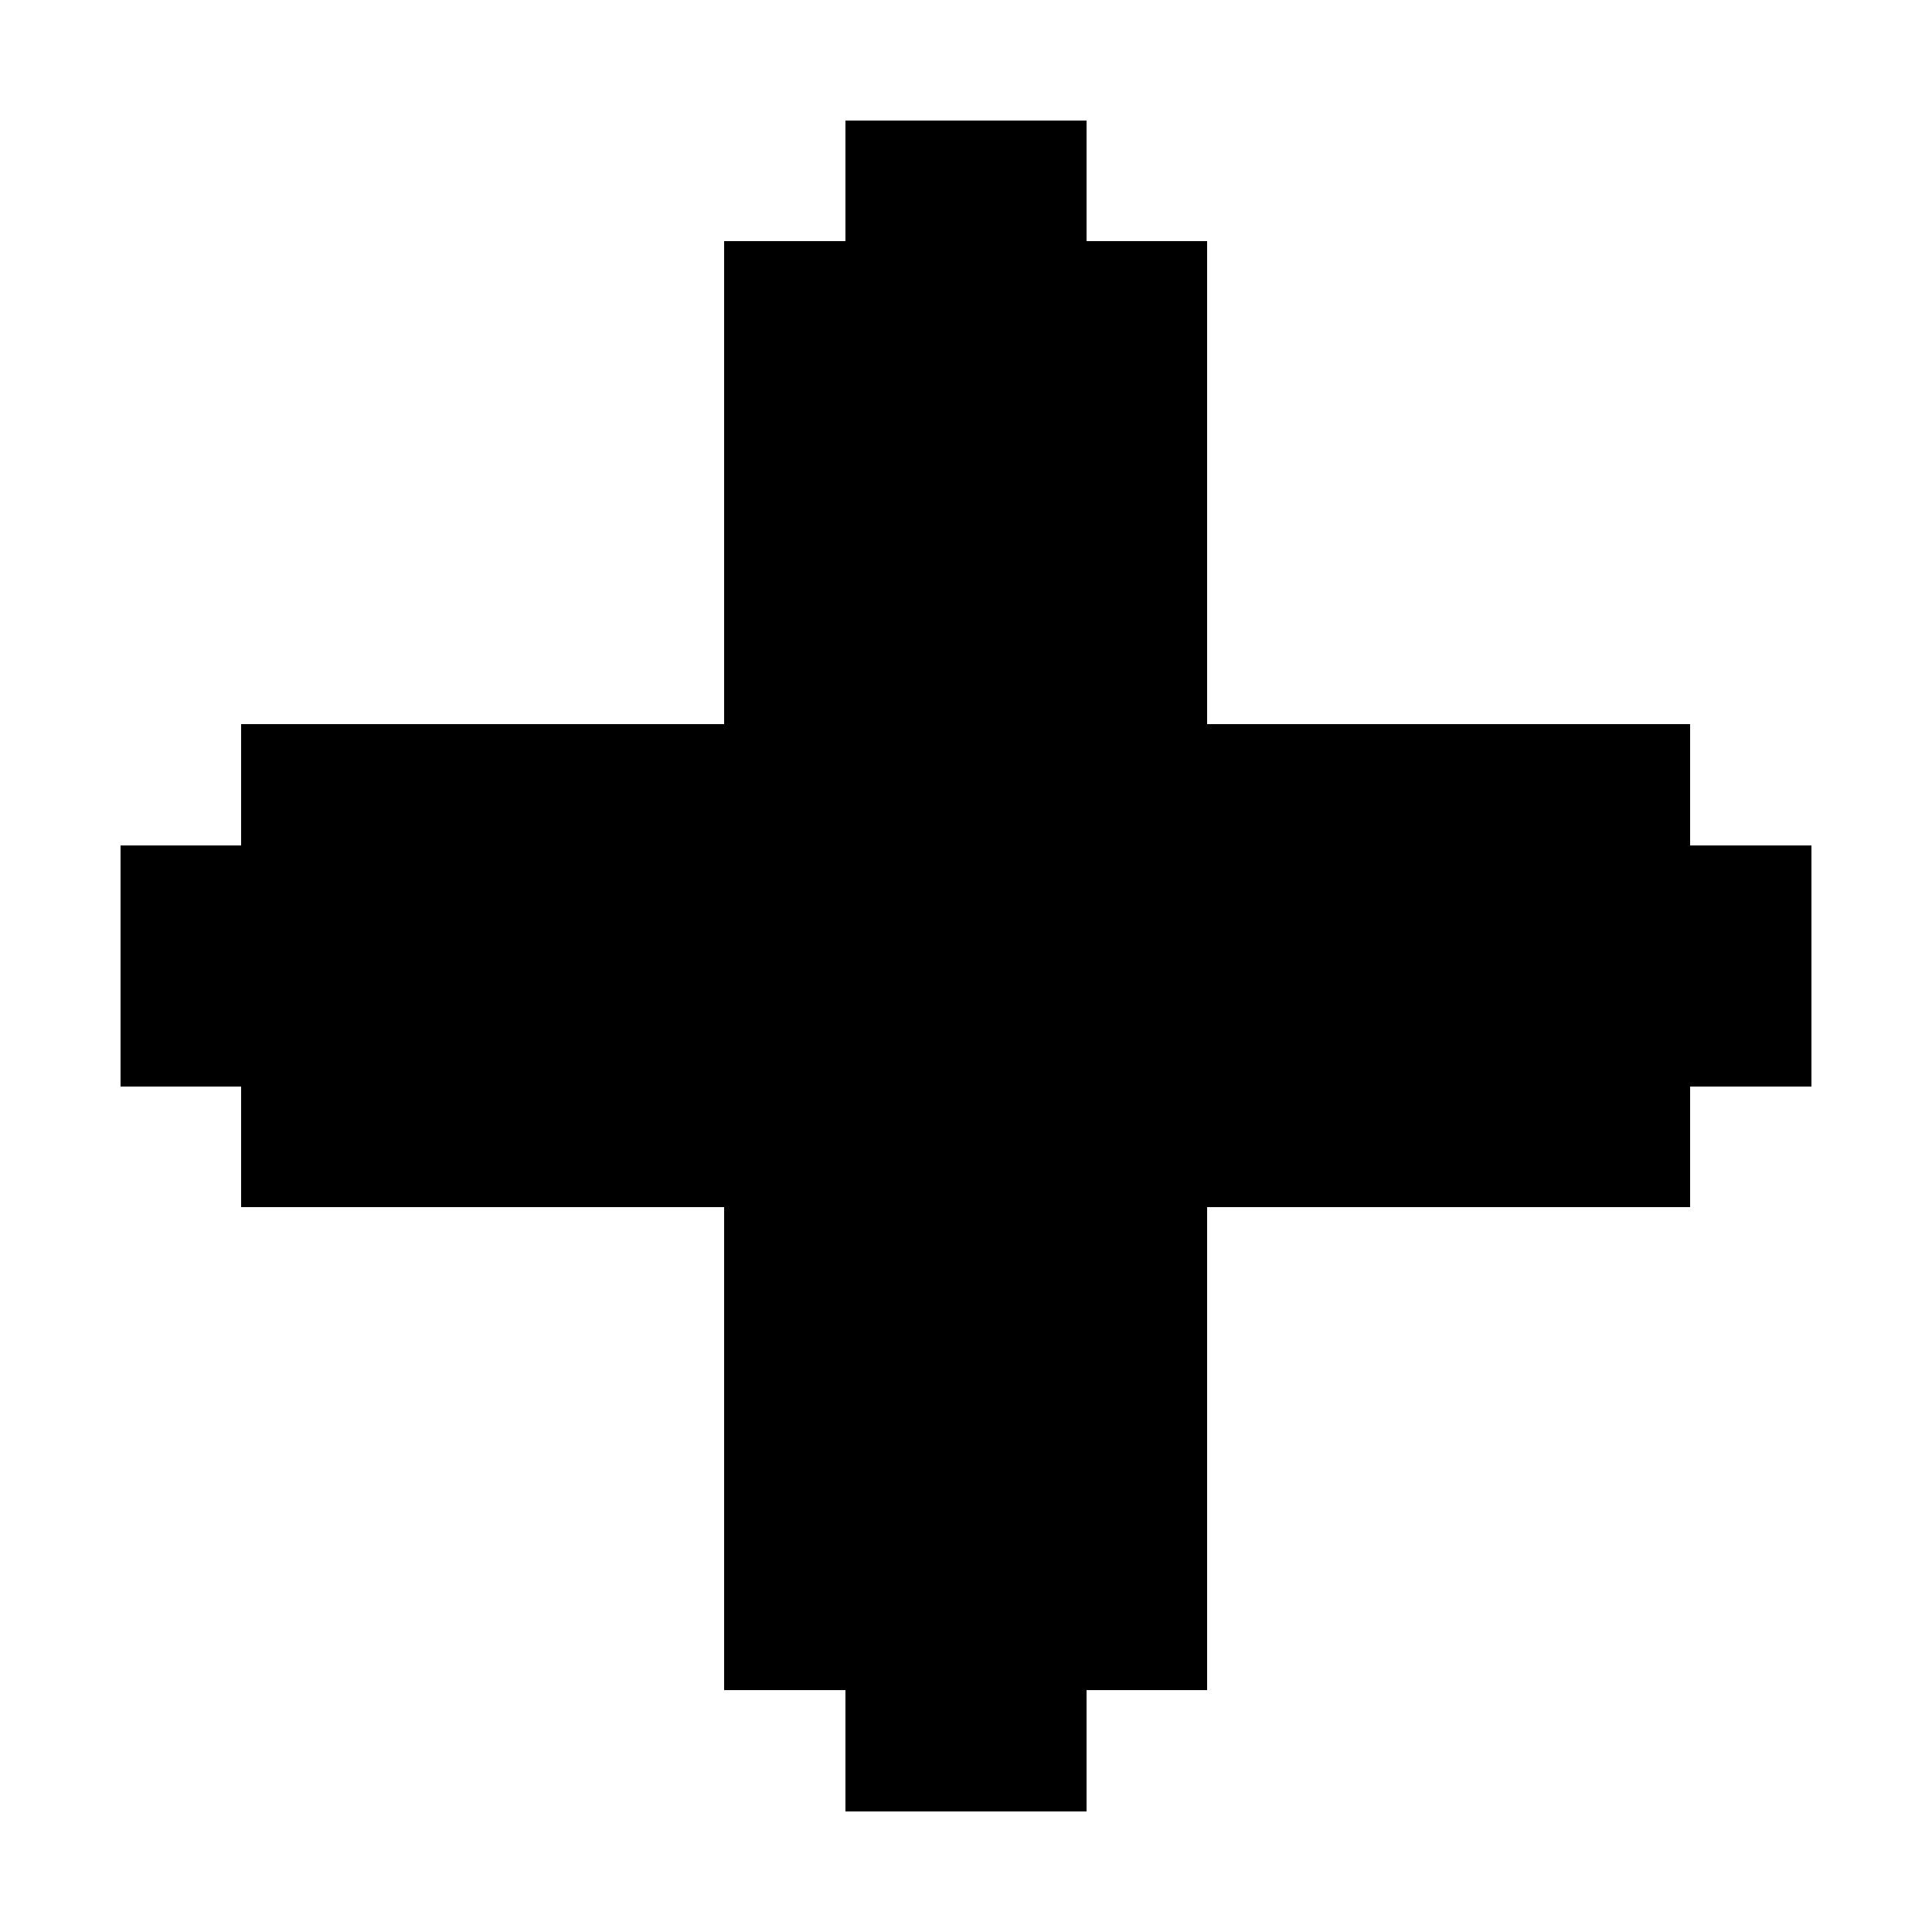
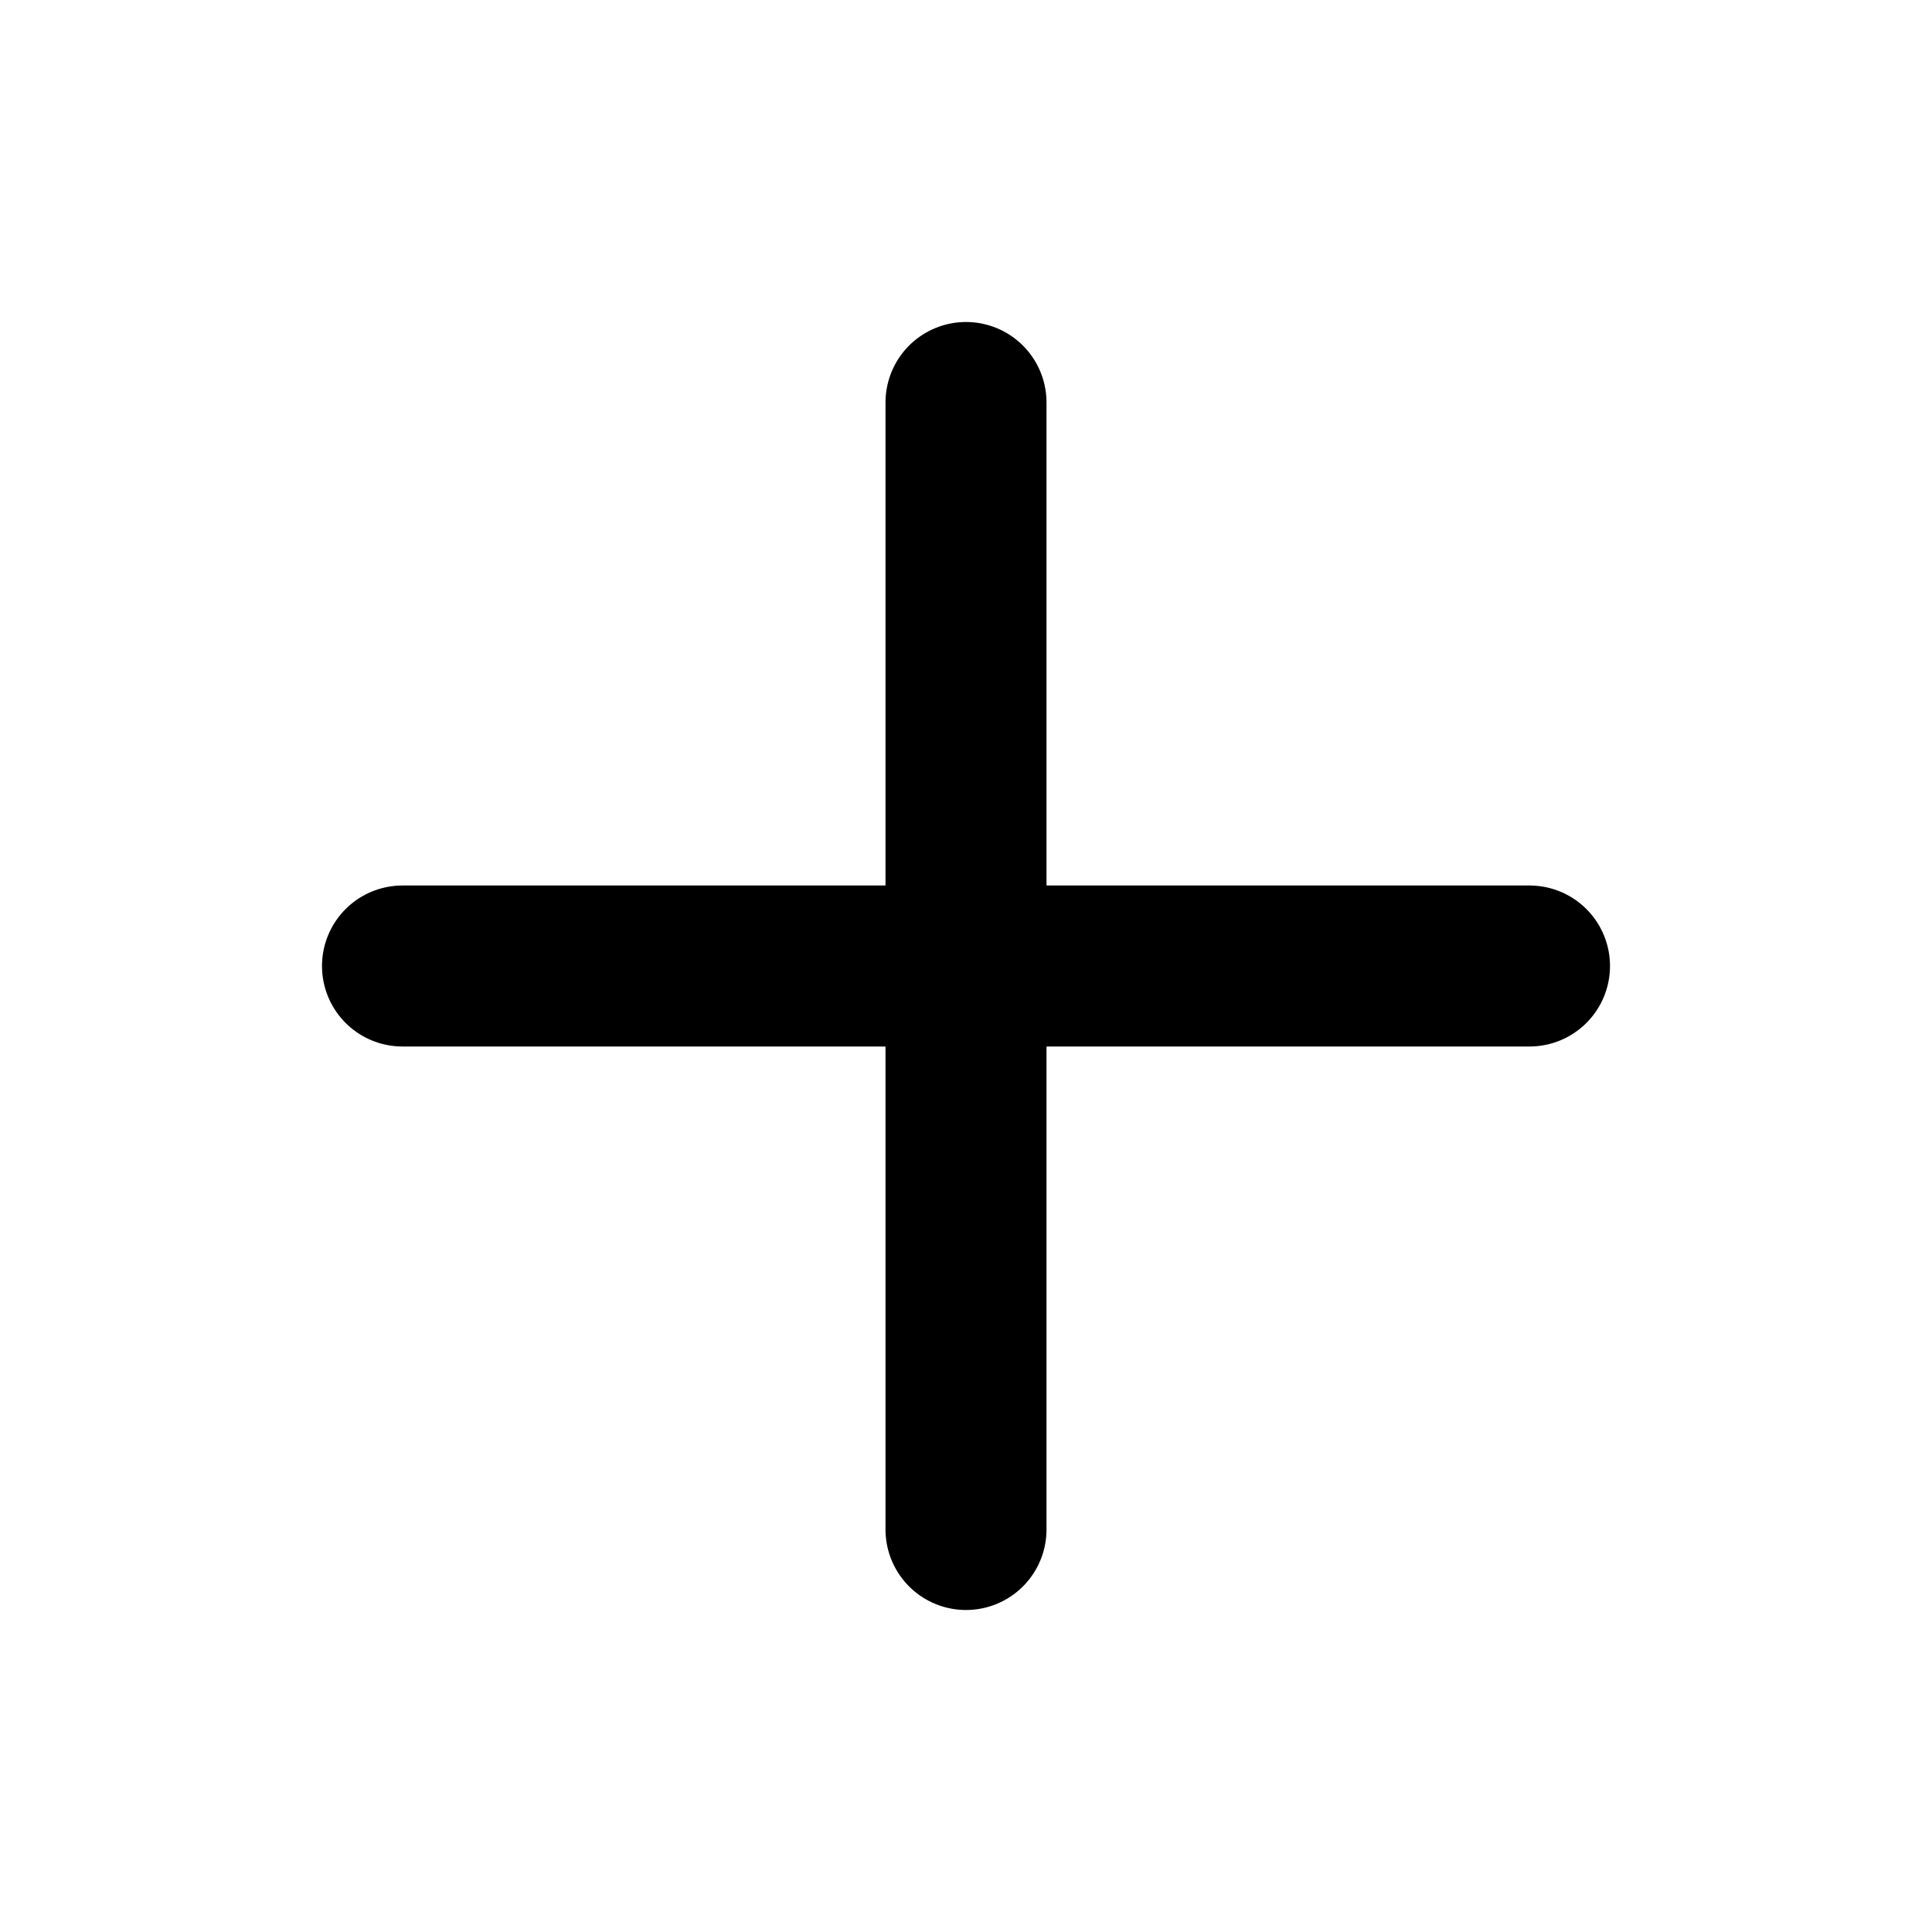
- <svg xmlns="http://www.w3.org/2000/svg" version="1.1" width="16" height="16" shape-rendering="crispEdges">
-   <rect x="7" y="1" width="1" height="1" fill="#000000" />
-   <rect x="8" y="1" width="1" height="1" fill="#000000" />
-   <rect x="6" y="2" width="1" height="1" fill="#000000" />
-   <rect x="7" y="2" width="1" height="1" fill="#000000" />
-   <rect x="8" y="2" width="1" height="1" fill="#000000" />
-   <rect x="9" y="2" width="1" height="1" fill="#000000" />
-   <rect x="6" y="3" width="1" height="1" fill="#000000" />
-   <rect x="7" y="3" width="1" height="1" fill="#000000" />
-   <rect x="8" y="3" width="1" height="1" fill="#000000" />
-   <rect x="9" y="3" width="1" height="1" fill="#000000" />
-   <rect x="6" y="4" width="1" height="1" fill="#000000" />
-   <rect x="7" y="4" width="1" height="1" fill="#000000" />
-   <rect x="8" y="4" width="1" height="1" fill="#000000" />
-   <rect x="9" y="4" width="1" height="1" fill="#000000" />
-   <rect x="6" y="5" width="1" height="1" fill="#000000" />
-   <rect x="7" y="5" width="1" height="1" fill="#000000" />
-   <rect x="8" y="5" width="1" height="1" fill="#000000" />
-   <rect x="9" y="5" width="1" height="1" fill="#000000" />
-   <rect x="2" y="6" width="1" height="1" fill="#000000" />
-   <rect x="3" y="6" width="1" height="1" fill="#000000" />
-   <rect x="4" y="6" width="1" height="1" fill="#000000" />
-   <rect x="5" y="6" width="1" height="1" fill="#000000" />
-   <rect x="6" y="6" width="1" height="1" fill="#000000" />
-   <rect x="7" y="6" width="1" height="1" fill="#000000" />
-   <rect x="8" y="6" width="1" height="1" fill="#000000" />
-   <rect x="9" y="6" width="1" height="1" fill="#000000" />
-   <rect x="10" y="6" width="1" height="1" fill="#000000" />
-   <rect x="11" y="6" width="1" height="1" fill="#000000" />
-   <rect x="12" y="6" width="1" height="1" fill="#000000" />
-   <rect x="13" y="6" width="1" height="1" fill="#000000" />
-   <rect x="1" y="7" width="1" height="1" fill="#000000" />
-   <rect x="2" y="7" width="1" height="1" fill="#000000" />
-   <rect x="3" y="7" width="1" height="1" fill="#000000" />
-   <rect x="4" y="7" width="1" height="1" fill="#000000" />
-   <rect x="5" y="7" width="1" height="1" fill="#000000" />
-   <rect x="6" y="7" width="1" height="1" fill="#000000" />
-   <rect x="7" y="7" width="1" height="1" fill="#000000" />
-   <rect x="8" y="7" width="1" height="1" fill="#000000" />
-   <rect x="9" y="7" width="1" height="1" fill="#000000" />
-   <rect x="10" y="7" width="1" height="1" fill="#000000" />
-   <rect x="11" y="7" width="1" height="1" fill="#000000" />
-   <rect x="12" y="7" width="1" height="1" fill="#000000" />
-   <rect x="13" y="7" width="1" height="1" fill="#000000" />
-   <rect x="14" y="7" width="1" height="1" fill="#000000" />
-   <rect x="1" y="8" width="1" height="1" fill="#000000" />
-   <rect x="2" y="8" width="1" height="1" fill="#000000" />
-   <rect x="3" y="8" width="1" height="1" fill="#000000" />
-   <rect x="4" y="8" width="1" height="1" fill="#000000" />
-   <rect x="5" y="8" width="1" height="1" fill="#000000" />
-   <rect x="6" y="8" width="1" height="1" fill="#000000" />
-   <rect x="7" y="8" width="1" height="1" fill="#000000" />
-   <rect x="8" y="8" width="1" height="1" fill="#000000" />
-   <rect x="9" y="8" width="1" height="1" fill="#000000" />
-   <rect x="10" y="8" width="1" height="1" fill="#000000" />
-   <rect x="11" y="8" width="1" height="1" fill="#000000" />
-   <rect x="12" y="8" width="1" height="1" fill="#000000" />
-   <rect x="13" y="8" width="1" height="1" fill="#000000" />
-   <rect x="14" y="8" width="1" height="1" fill="#000000" />
-   <rect x="2" y="9" width="1" height="1" fill="#000000" />
-   <rect x="3" y="9" width="1" height="1" fill="#000000" />
-   <rect x="4" y="9" width="1" height="1" fill="#000000" />
-   <rect x="5" y="9" width="1" height="1" fill="#000000" />
-   <rect x="6" y="9" width="1" height="1" fill="#000000" />
-   <rect x="7" y="9" width="1" height="1" fill="#000000" />
-   <rect x="8" y="9" width="1" height="1" fill="#000000" />
-   <rect x="9" y="9" width="1" height="1" fill="#000000" />
-   <rect x="10" y="9" width="1" height="1" fill="#000000" />
-   <rect x="11" y="9" width="1" height="1" fill="#000000" />
-   <rect x="12" y="9" width="1" height="1" fill="#000000" />
-   <rect x="13" y="9" width="1" height="1" fill="#000000" />
-   <rect x="6" y="10" width="1" height="1" fill="#000000" />
-   <rect x="7" y="10" width="1" height="1" fill="#000000" />
-   <rect x="8" y="10" width="1" height="1" fill="#000000" />
-   <rect x="9" y="10" width="1" height="1" fill="#000000" />
-   <rect x="6" y="11" width="1" height="1" fill="#000000" />
-   <rect x="7" y="11" width="1" height="1" fill="#000000" />
-   <rect x="8" y="11" width="1" height="1" fill="#000000" />
-   <rect x="9" y="11" width="1" height="1" fill="#000000" />
-   <rect x="6" y="12" width="1" height="1" fill="#000000" />
-   <rect x="7" y="12" width="1" height="1" fill="#000000" />
-   <rect x="8" y="12" width="1" height="1" fill="#000000" />
-   <rect x="9" y="12" width="1" height="1" fill="#000000" />
-   <rect x="6" y="13" width="1" height="1" fill="#000000" />
-   <rect x="7" y="13" width="1" height="1" fill="#000000" />
-   <rect x="8" y="13" width="1" height="1" fill="#000000" />
-   <rect x="9" y="13" width="1" height="1" fill="#000000" />
-   <rect x="7" y="14" width="1" height="1" fill="#000000" />
-   <rect x="8" y="14" width="1" height="1" fill="#000000" />
+ <svg xmlns="http://www.w3.org/2000/svg" width="24" height="24" viewBox="0 0 24 24" fill="none" stroke="currentColor" stroke-width="2" stroke-linecap="round" stroke-linejoin="round">
+   <line x1="12" y1="5" x2="12" y2="19" />
+   <line x1="5" y1="12" x2="19" y2="12" />
</svg>
